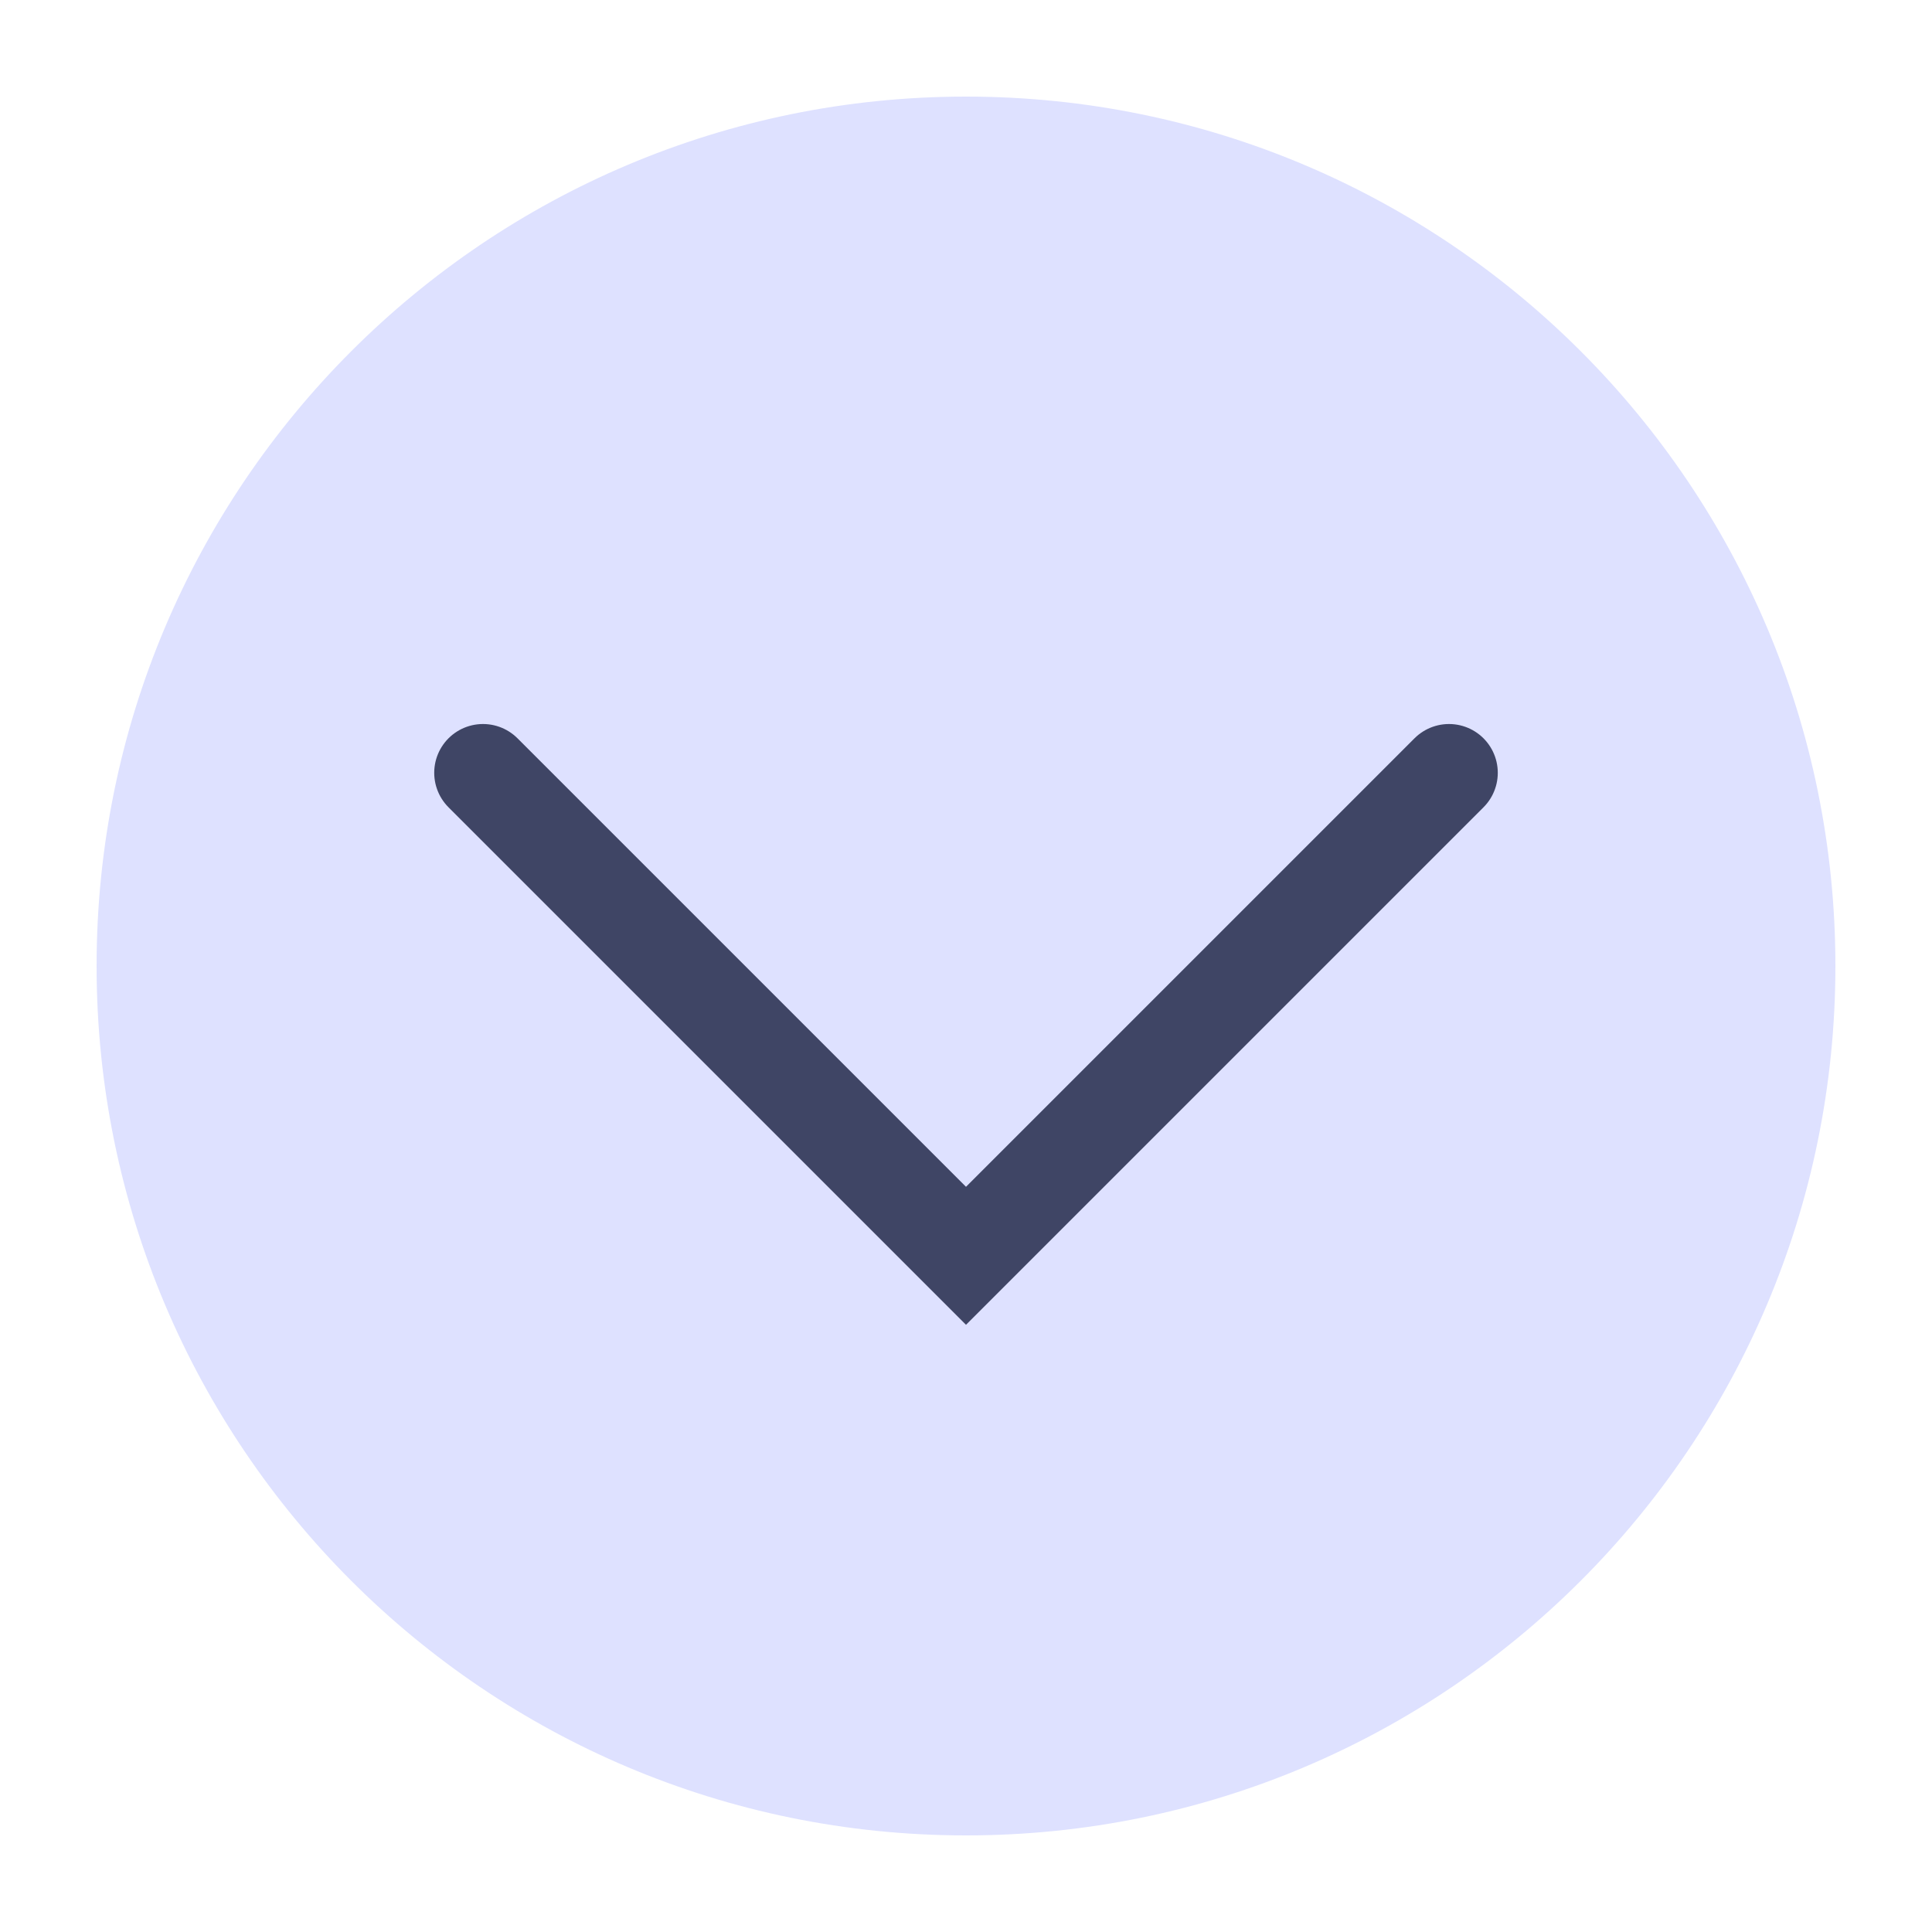
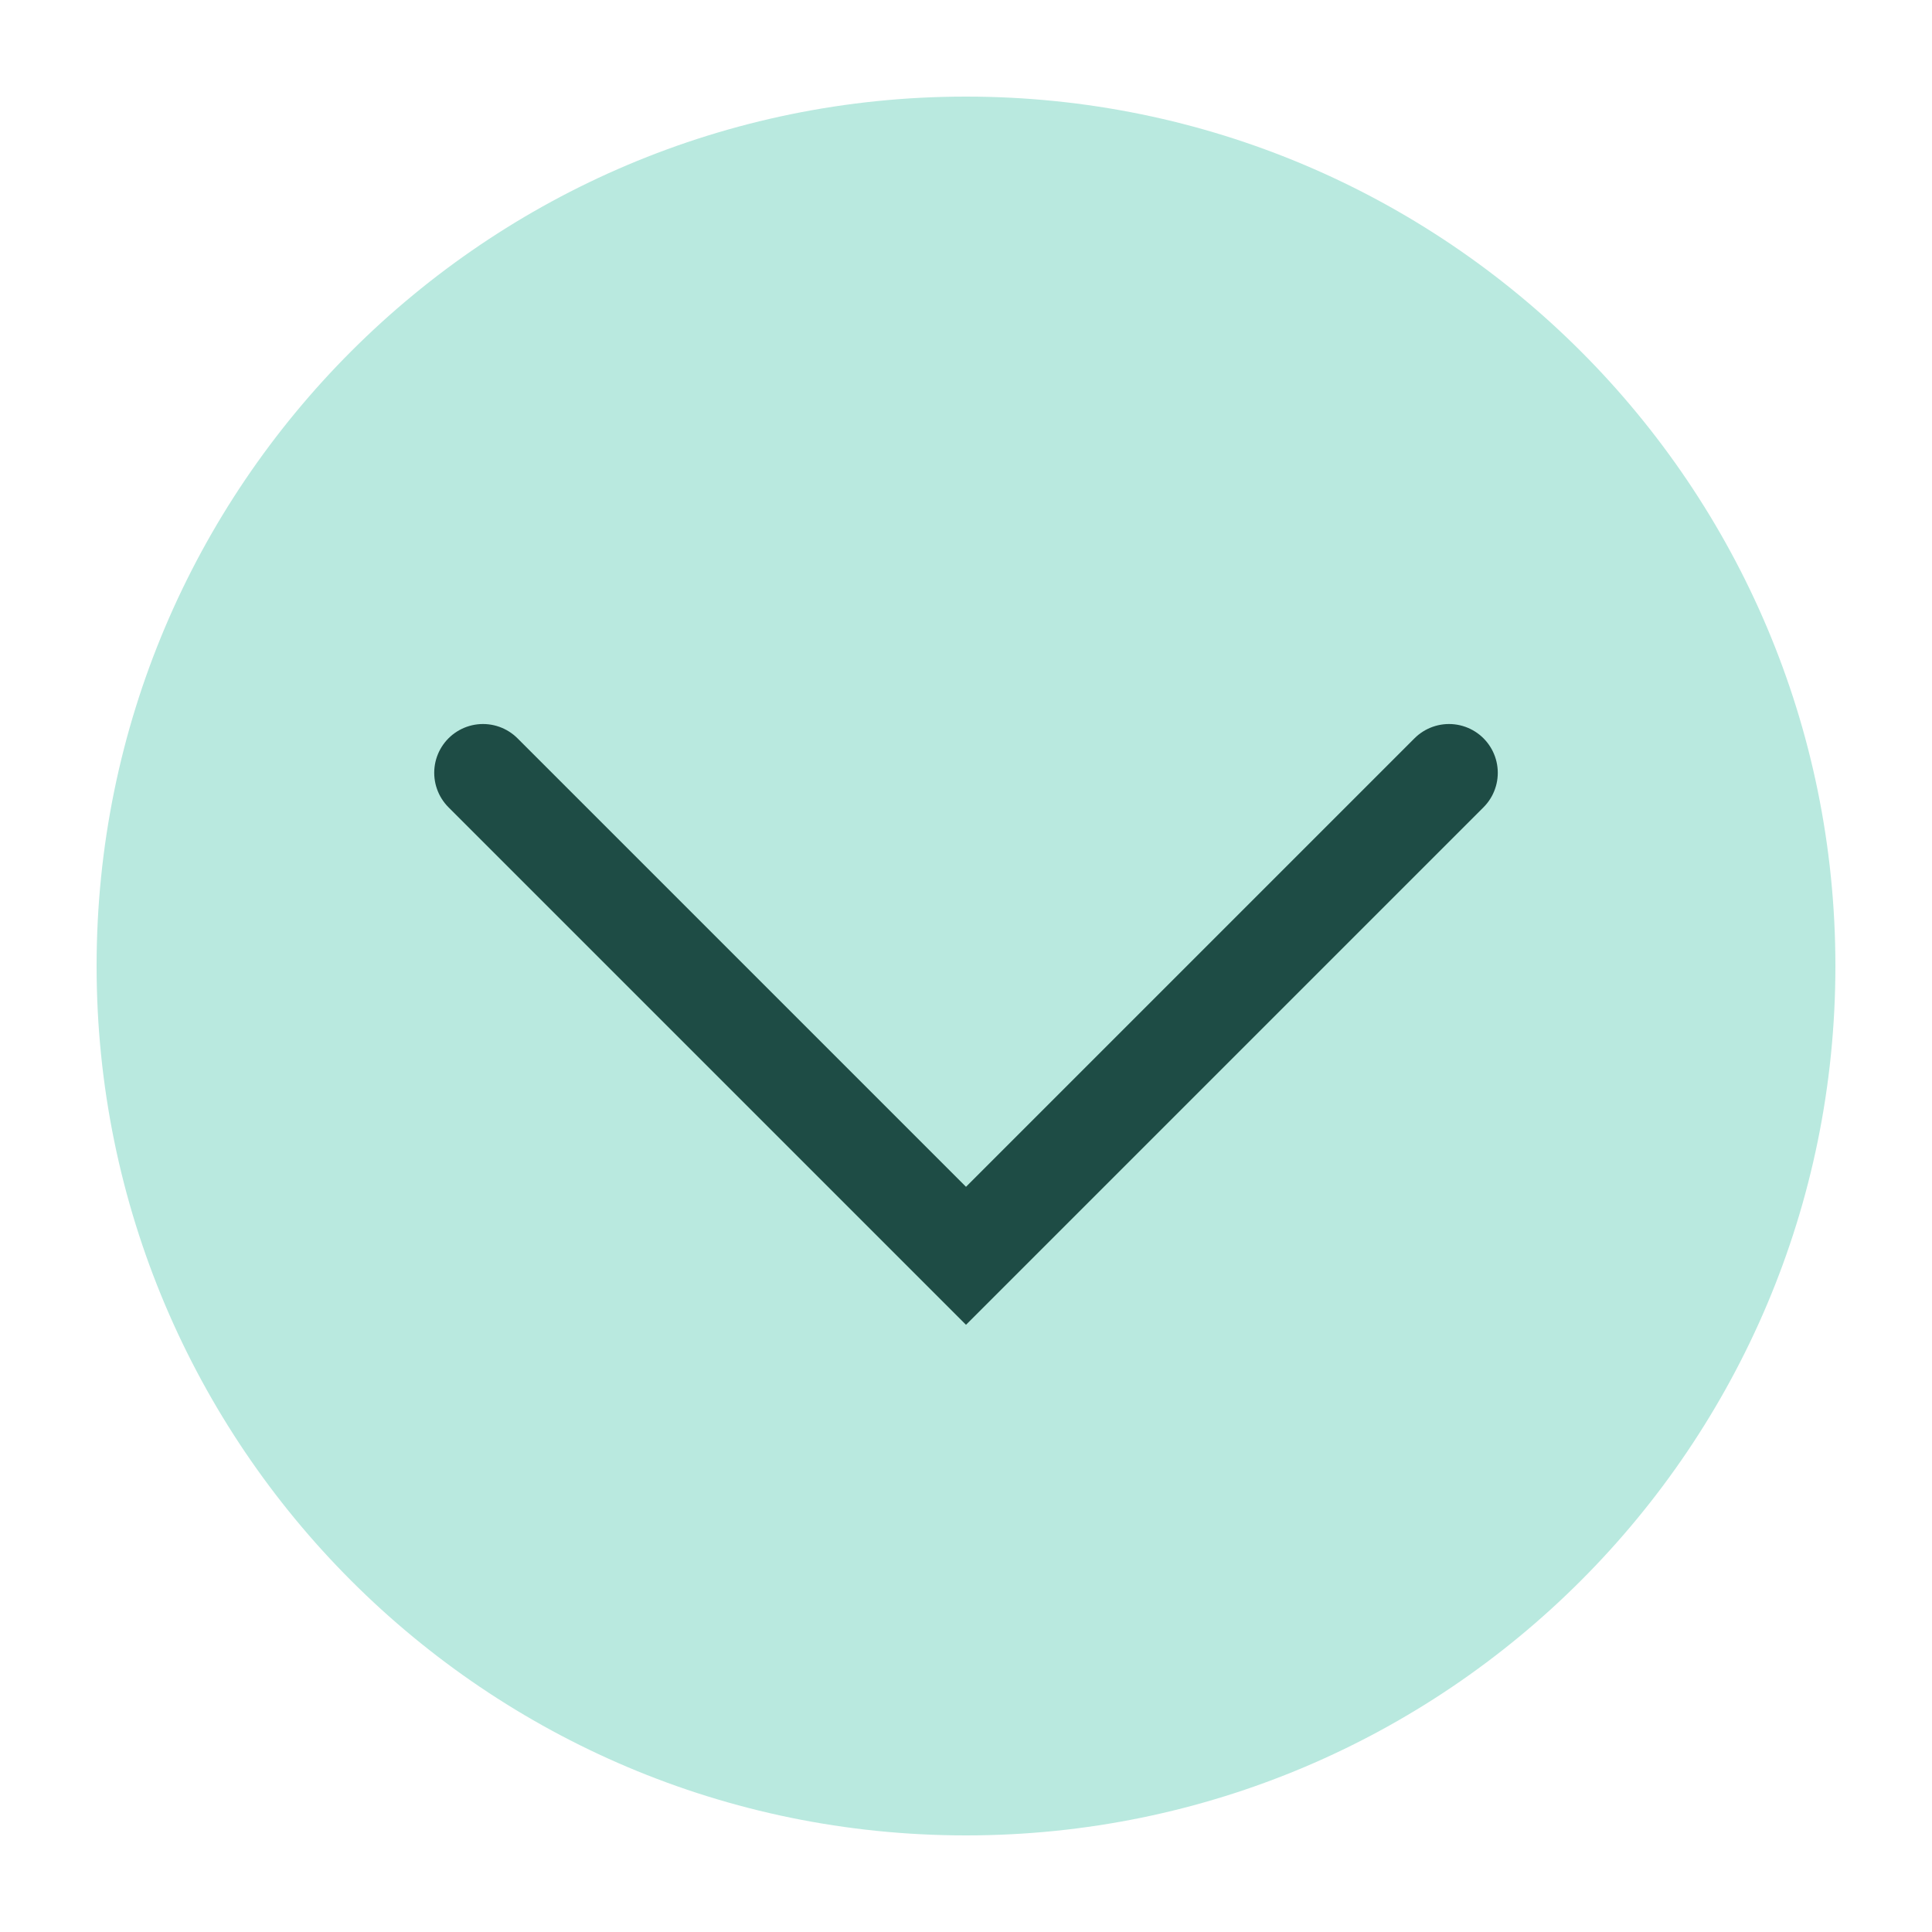
<svg xmlns="http://www.w3.org/2000/svg" viewBox="0 0 50 50" version="1.2" baseProfile="tiny">
  <defs>
</defs>
  <g fill="none" stroke="black" stroke-width="1" fill-rule="evenodd" stroke-linecap="square" stroke-linejoin="bevel">
-     <g fill="#dee1ff" fill-opacity="1" stroke="none" transform="matrix(2.5,0,0,2.5,2.5,2.5)" font-family="Iosevka Term Curly" font-size="12" font-weight="500" font-style="normal">
+     <g fill="#b9e9df" fill-opacity="1" stroke="none" transform="matrix(2.5,0,0,2.5,2.5,2.5)" font-family="Iosevka Term Curly" font-size="12" font-weight="500" font-style="normal">
      <circle cx="9" cy="9" r="9" />
    </g>
-     <g fill="none" stroke="#3f4565" stroke-opacity="1" stroke-width="1.01" stroke-linecap="round" stroke-linejoin="miter" stroke-miterlimit="2" transform="matrix(2.5,0,0,2.5,2.5,2.5)" font-family="Iosevka Term Curly" font-size="12" font-weight="500" font-style="normal">
+     <g fill="none" stroke="#1e4c45" stroke-opacity="1" stroke-width="1.01" stroke-linecap="round" stroke-linejoin="miter" stroke-miterlimit="2" transform="matrix(2.5,0,0,2.5,2.5,2.5)" font-family="Iosevka Term Curly" font-size="12" font-weight="500" font-style="normal">
      <polyline fill="none" vector-effect="none" points="4,7 9,12 14,7 " />
    </g>
    <g fill="none" stroke="#000000" stroke-opacity="1" stroke-width="1" stroke-linecap="square" stroke-linejoin="bevel" transform="matrix(1,0,0,1,0,0)" font-family="Iosevka Term Curly" font-size="12" font-weight="500" font-style="normal">
</g>
  </g>
</svg>
